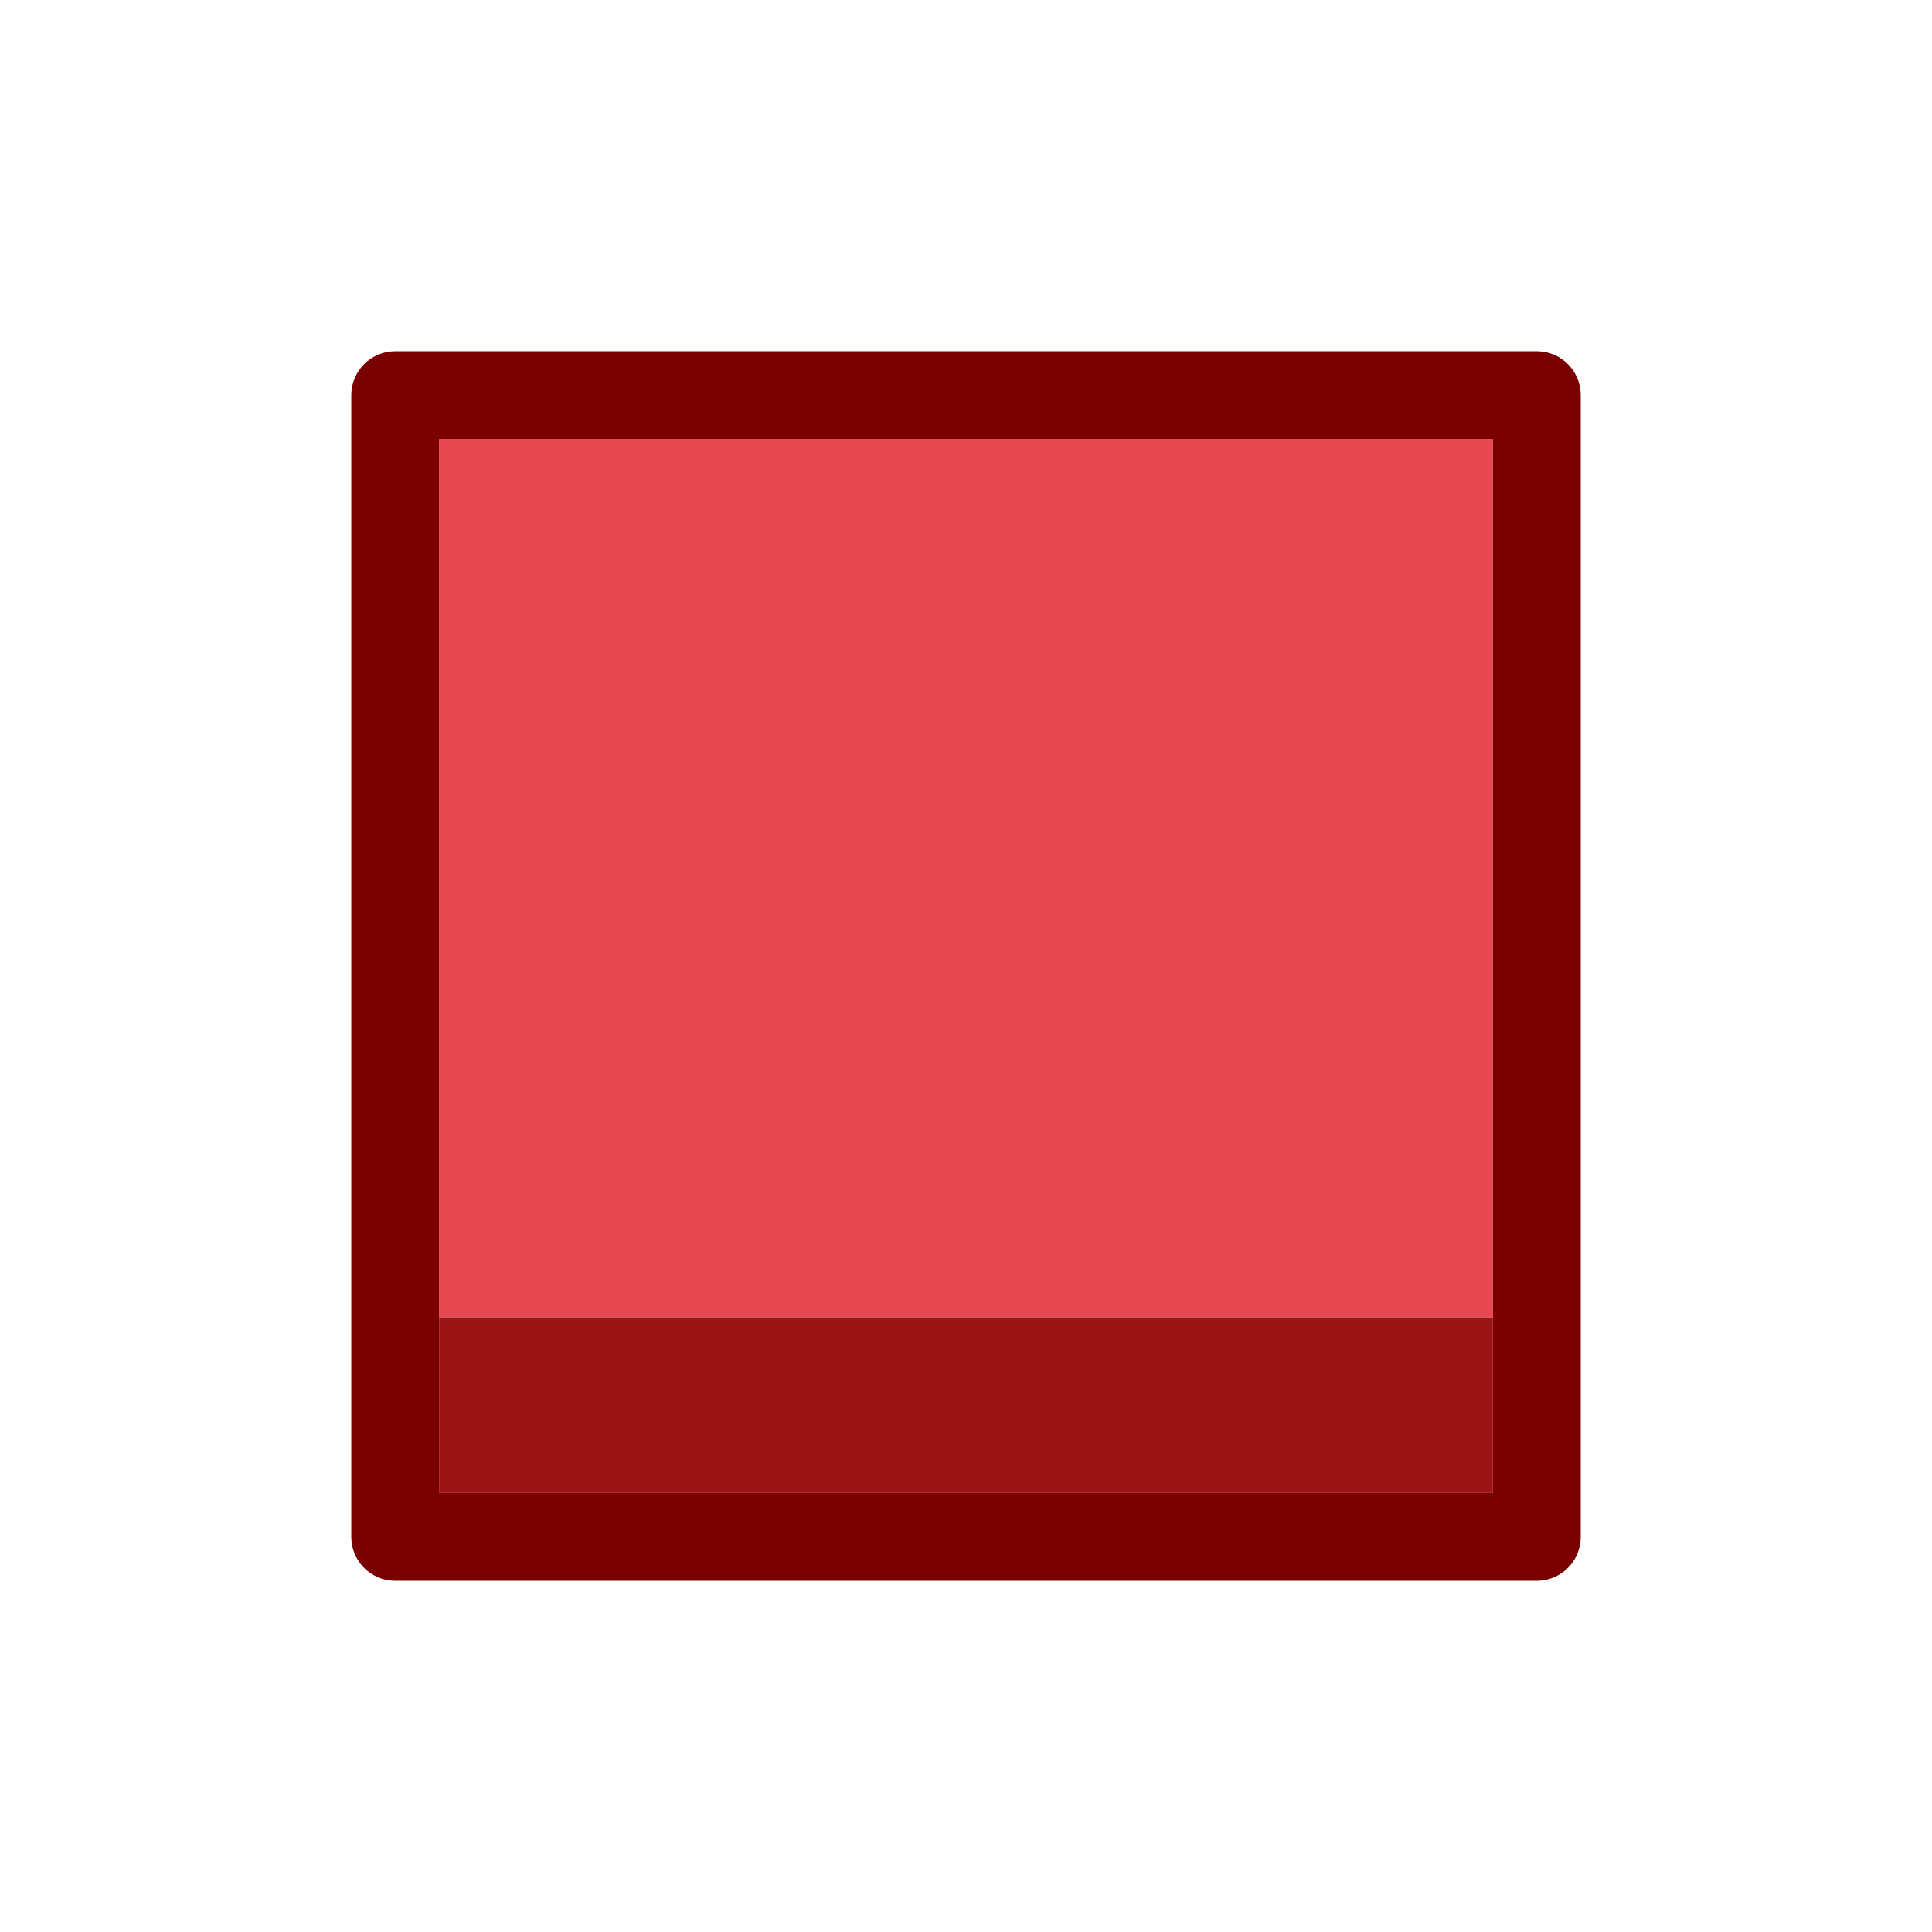
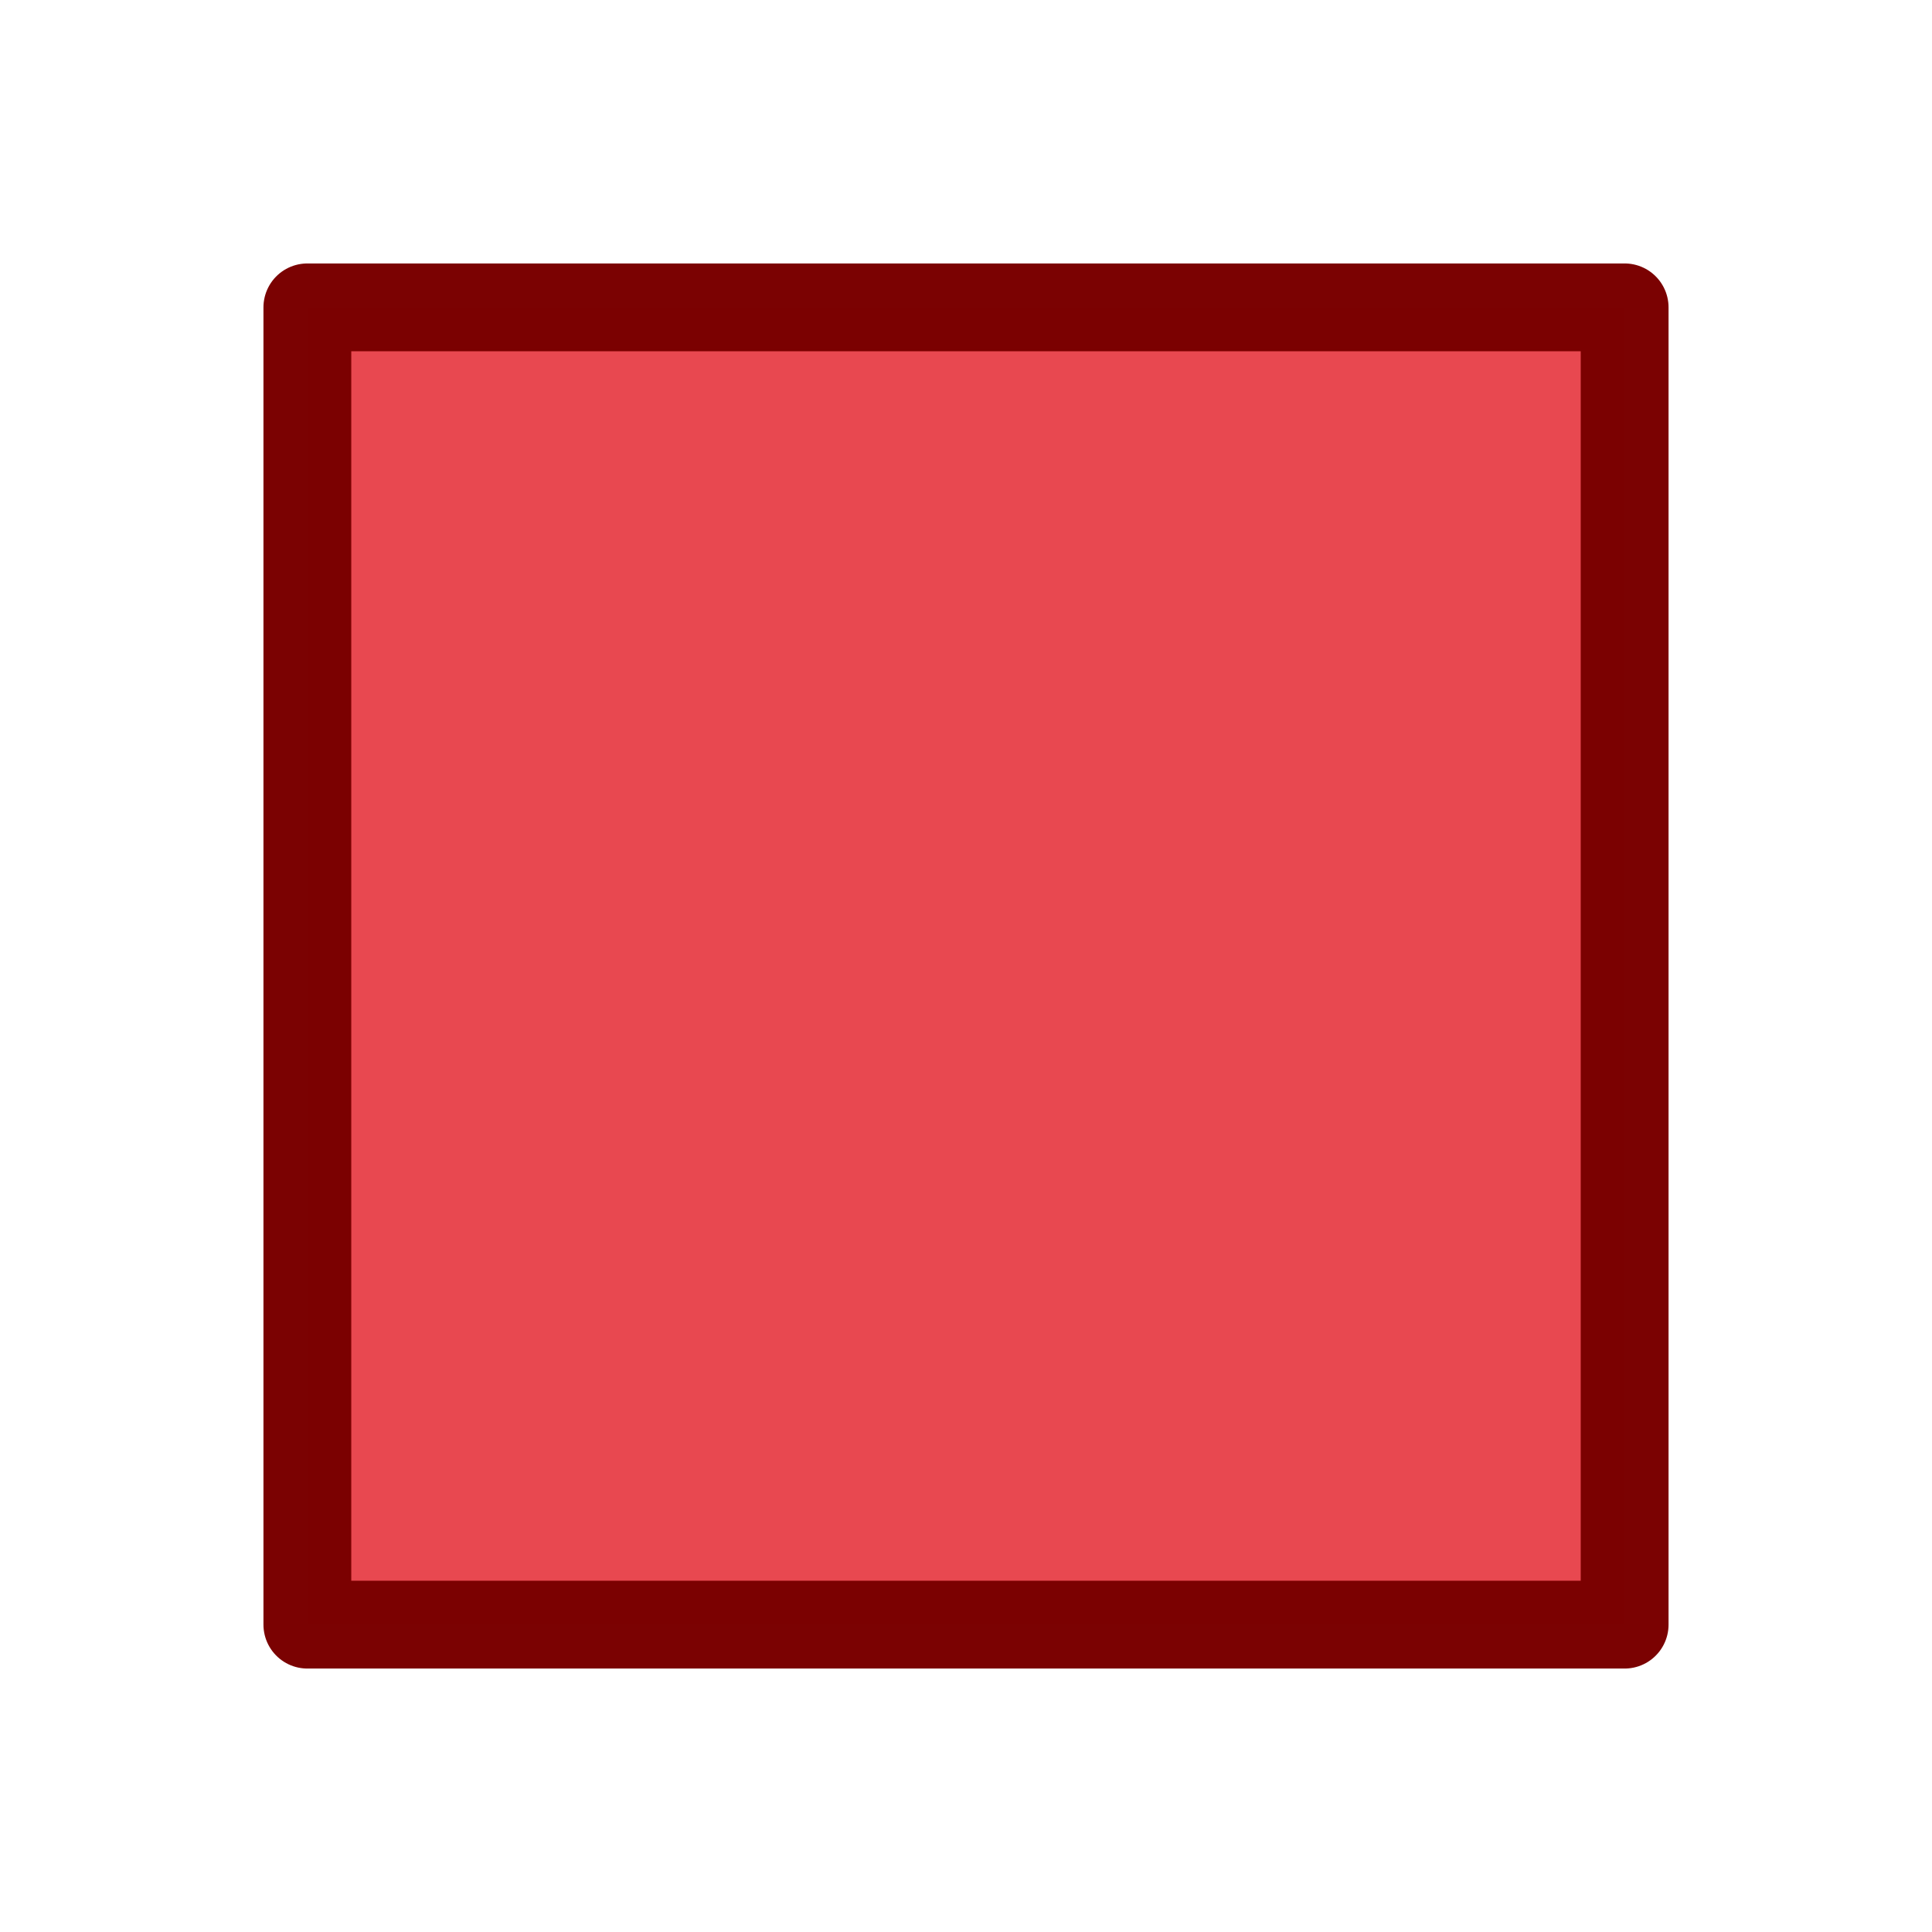
- <svg xmlns="http://www.w3.org/2000/svg" width="100%" height="100%" viewBox="0 0 22 22" fill-rule="evenodd" stroke-linecap="round" stroke-linejoin="round">
-   <path d="M5 5h12v10H5z" fill="#e84850" />
-   <path d="M5 15h12v2H5z" fill="#9d1414" />
-   <path d="M4.5 4.5h13v13h-13z" fill="none" stroke="#7a0000" />
+ <svg xmlns="http://www.w3.org/2000/svg" fill-rule="evenodd" stroke-linejoin="round" stroke-miterlimit="2" viewBox="0 0 22 22">
+   <path fill="#e84850" stroke="#7a0000" stroke-opacity=".99" d="M3.5 3.5h15v15h-15z" />
</svg>
